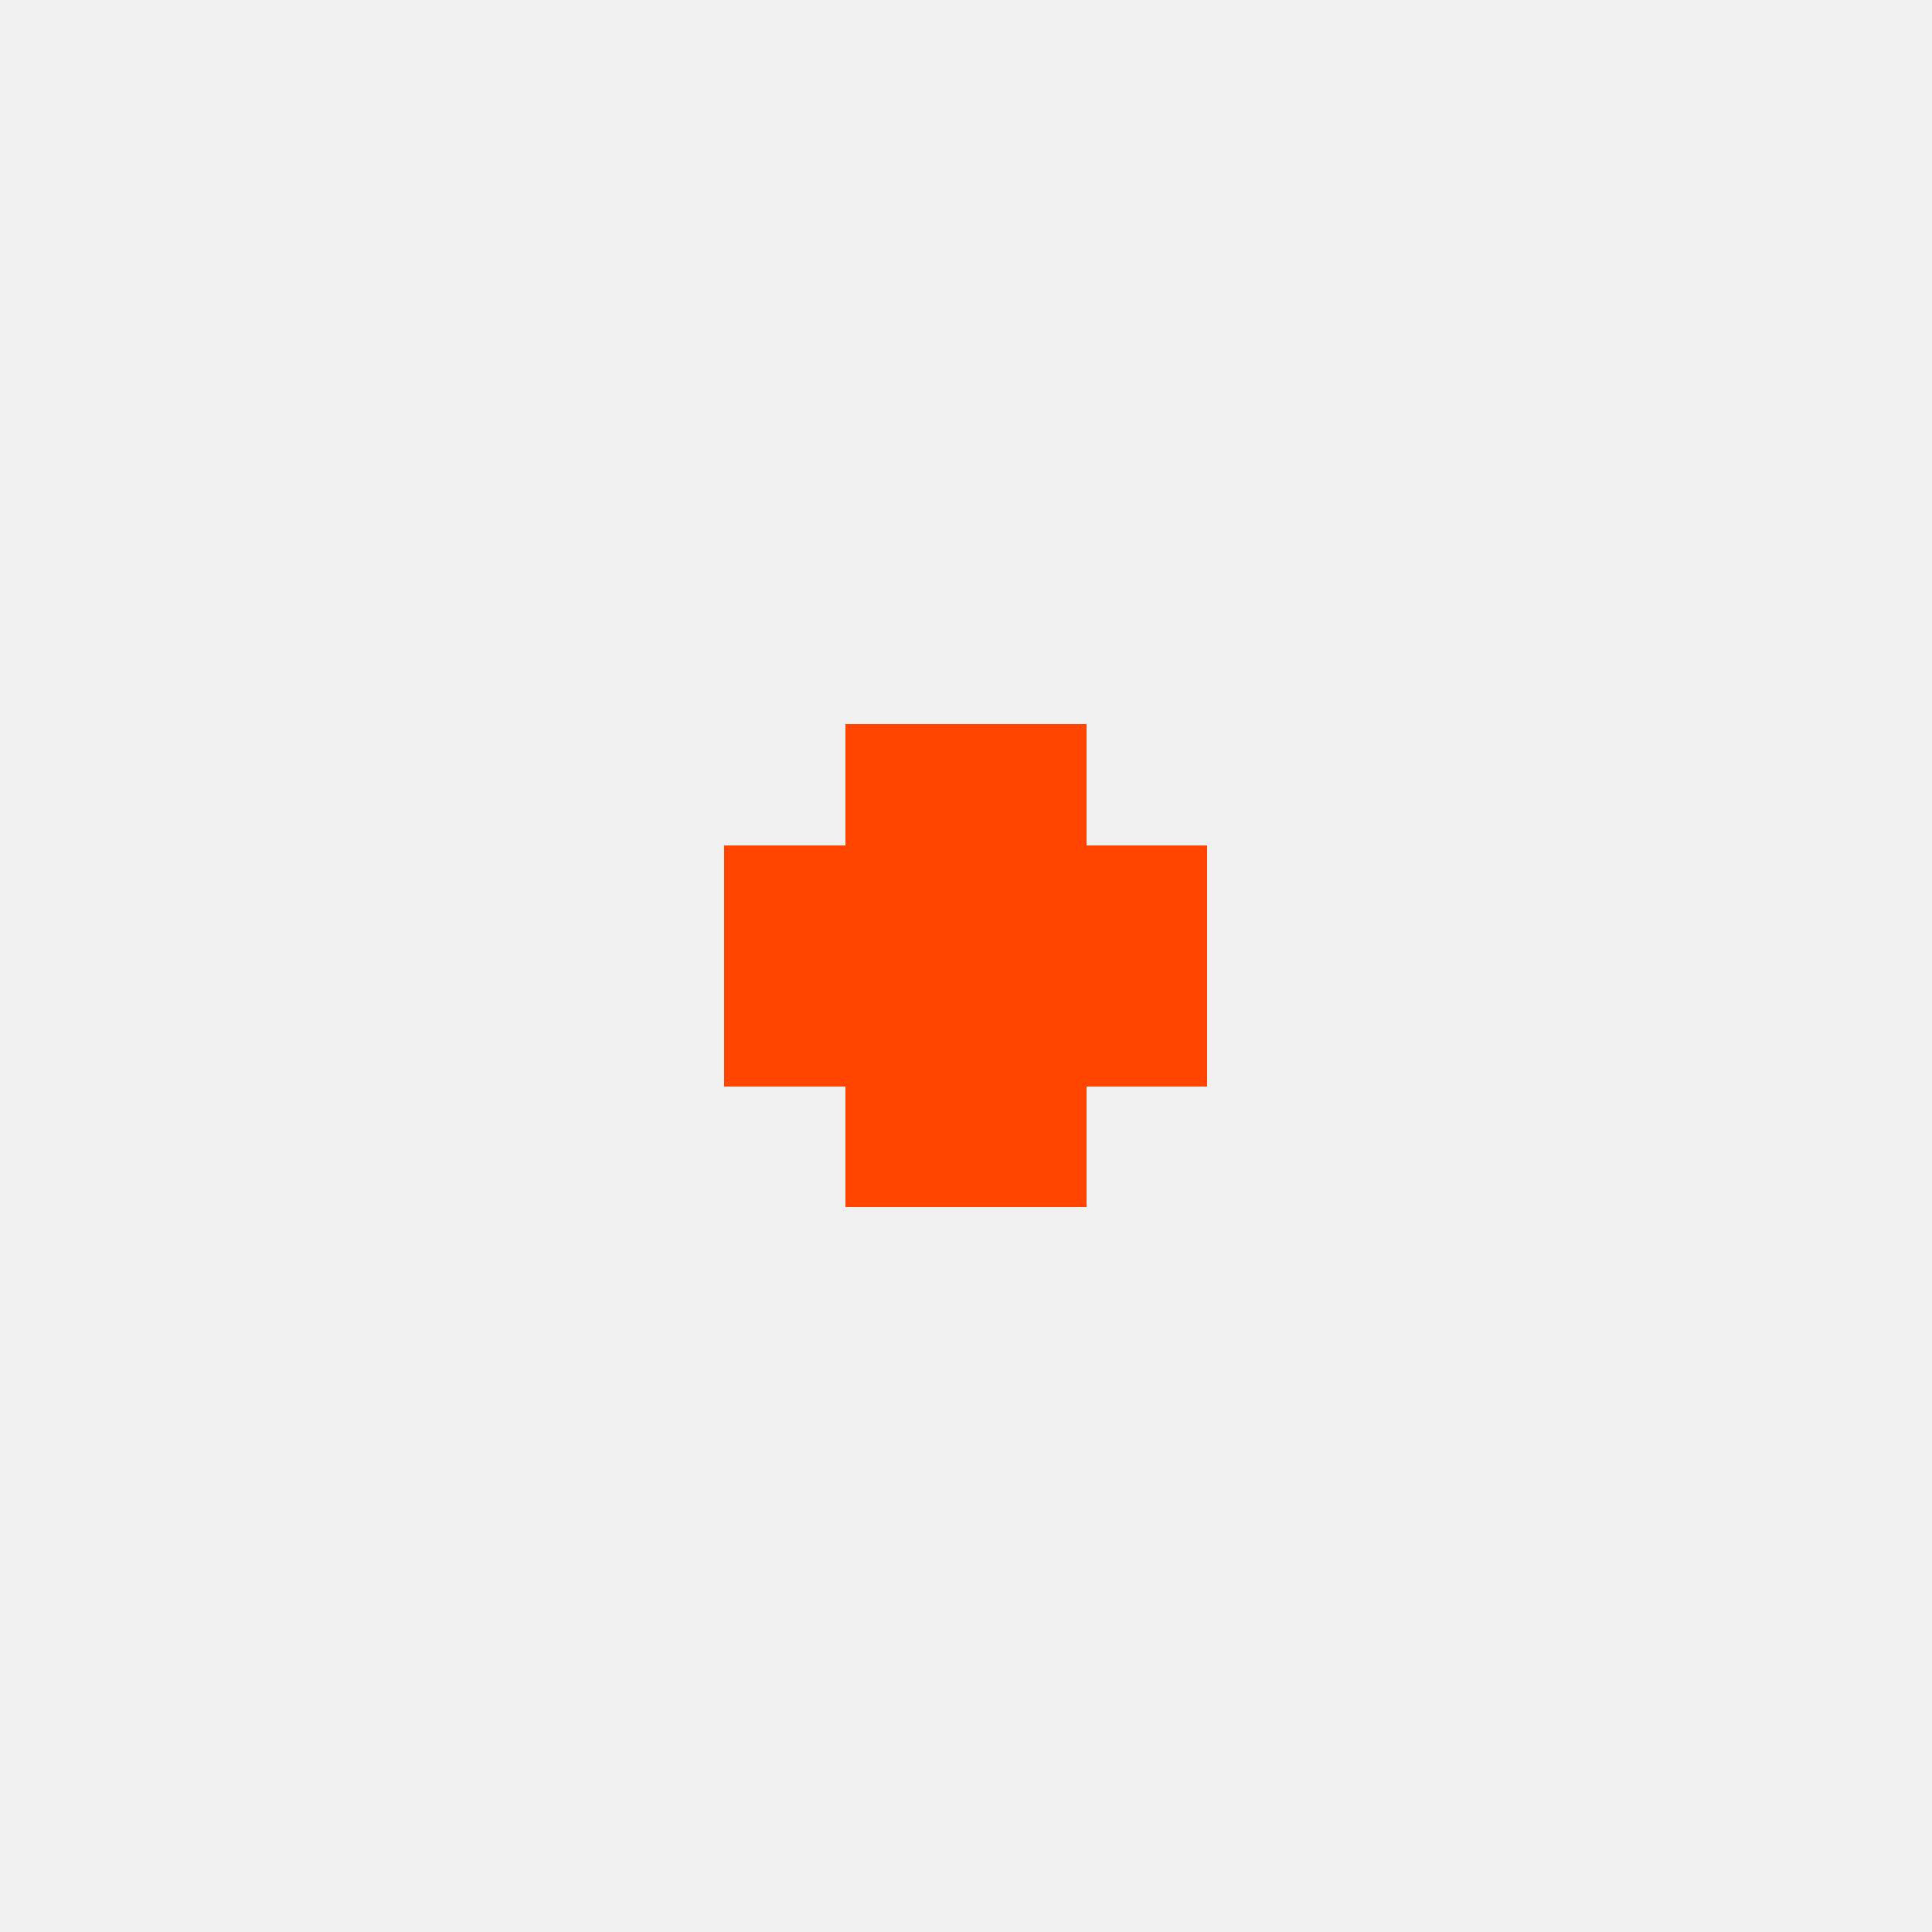
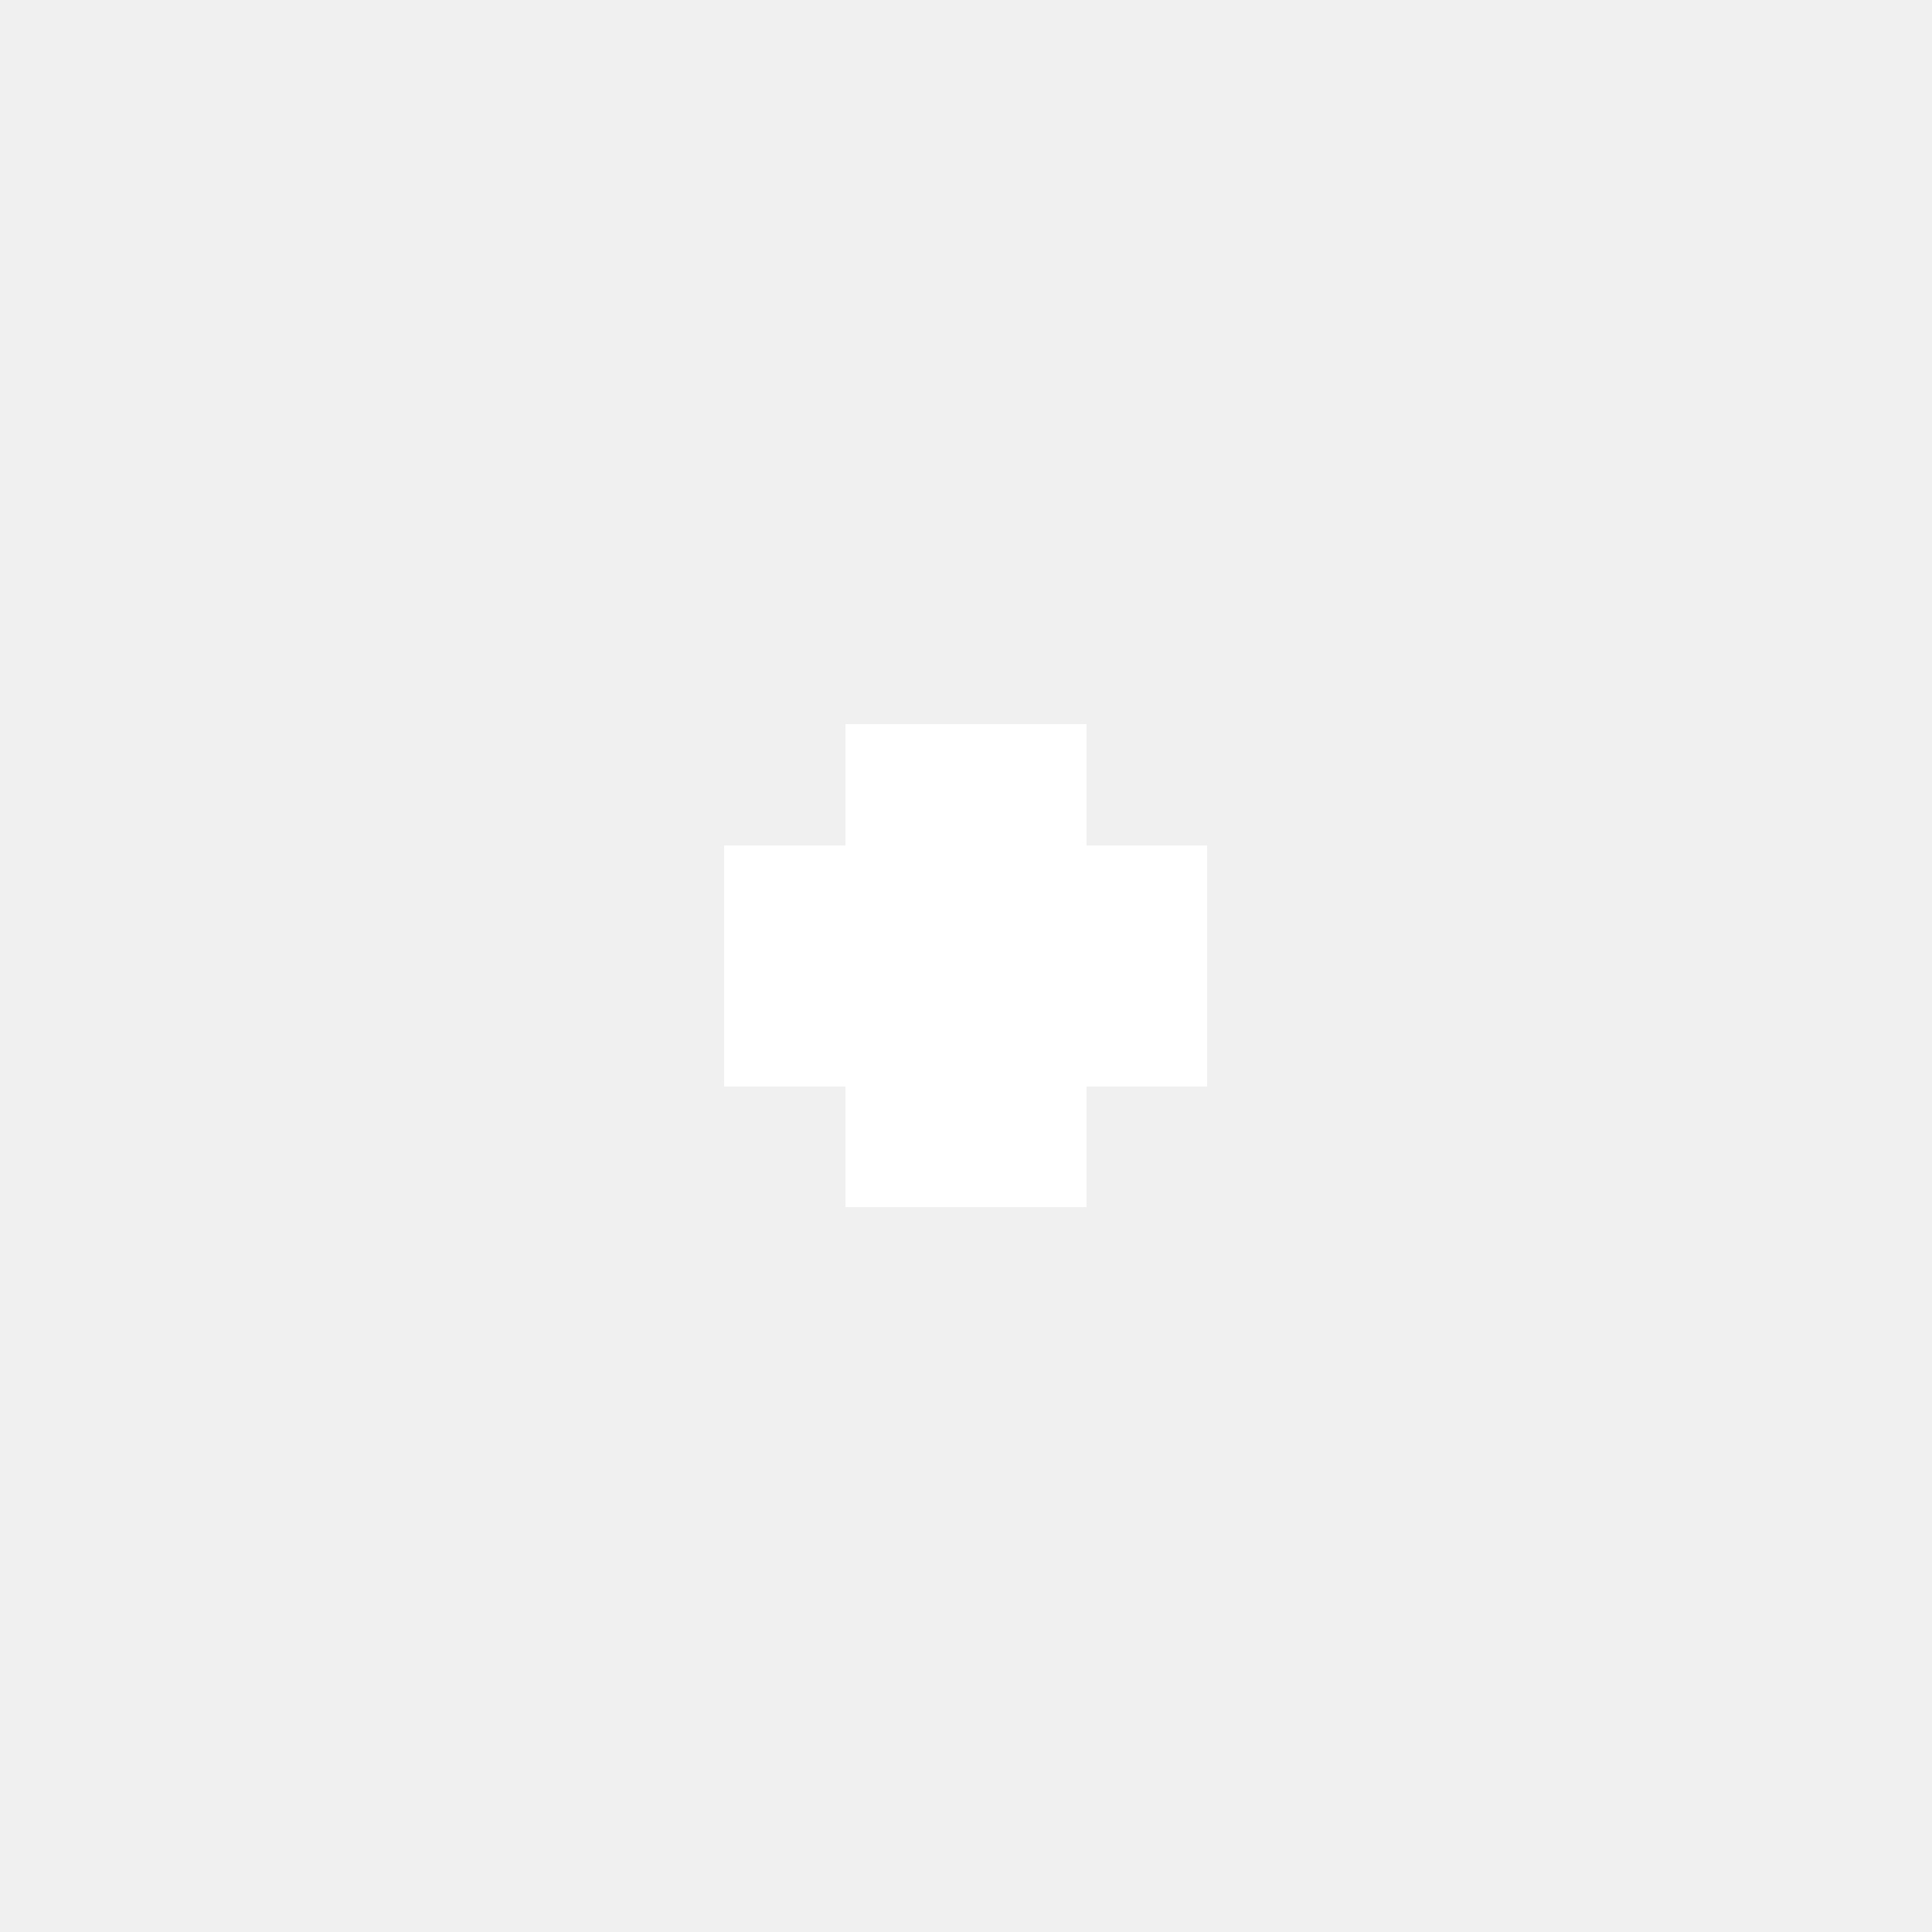
<svg xmlns="http://www.w3.org/2000/svg" width="16" height="16" viewBox="0 0 16 16" shape-rendering="crispEdges">
-   <rect x="7" y="6" width="1" height="1" fill="#FF4500" />
-   <rect x="8" y="6" width="1" height="1" fill="#FF4500" />
-   <rect x="6" y="7" width="1" height="1" fill="#FF4500" />
-   <rect x="7" y="7" width="1" height="1" fill="#FF4500" />
-   <rect x="8" y="7" width="1" height="1" fill="#FF4500" />
-   <rect x="9" y="7" width="1" height="1" fill="#FF4500" />
-   <rect x="6" y="8" width="1" height="1" fill="#FF4500" />
-   <rect x="7" y="8" width="1" height="1" fill="#FF4500" />
-   <rect x="8" y="8" width="1" height="1" fill="#FF4500" />
-   <rect x="9" y="8" width="1" height="1" fill="#FF4500" />
-   <rect x="7" y="9" width="1" height="1" fill="#FF4500" />
-   <rect x="8" y="9" width="1" height="1" fill="#FF4500" />
+   <rect x="7" y="6" width="1" height="1" fill="#FFFFFF" />
+   <rect x="8" y="6" width="1" height="1" fill="#FFFFFF" />
+   <rect x="6" y="7" width="1" height="1" fill="#FFFFFF" />
+   <rect x="7" y="7" width="1" height="1" fill="#FFFFFF" />
+   <rect x="8" y="7" width="1" height="1" fill="#FFFFFF" />
+   <rect x="9" y="7" width="1" height="1" fill="#FFFFFF" />
+   <rect x="6" y="8" width="1" height="1" fill="#FFFFFF" />
+   <rect x="7" y="8" width="1" height="1" fill="#FFFFFF" />
+   <rect x="8" y="8" width="1" height="1" fill="#FFFFFF" />
+   <rect x="9" y="8" width="1" height="1" fill="#FFFFFF" />
+   <rect x="7" y="9" width="1" height="1" fill="#FFFFFF" />
+   <rect x="8" y="9" width="1" height="1" fill="#FFFFFF" />
</svg>
